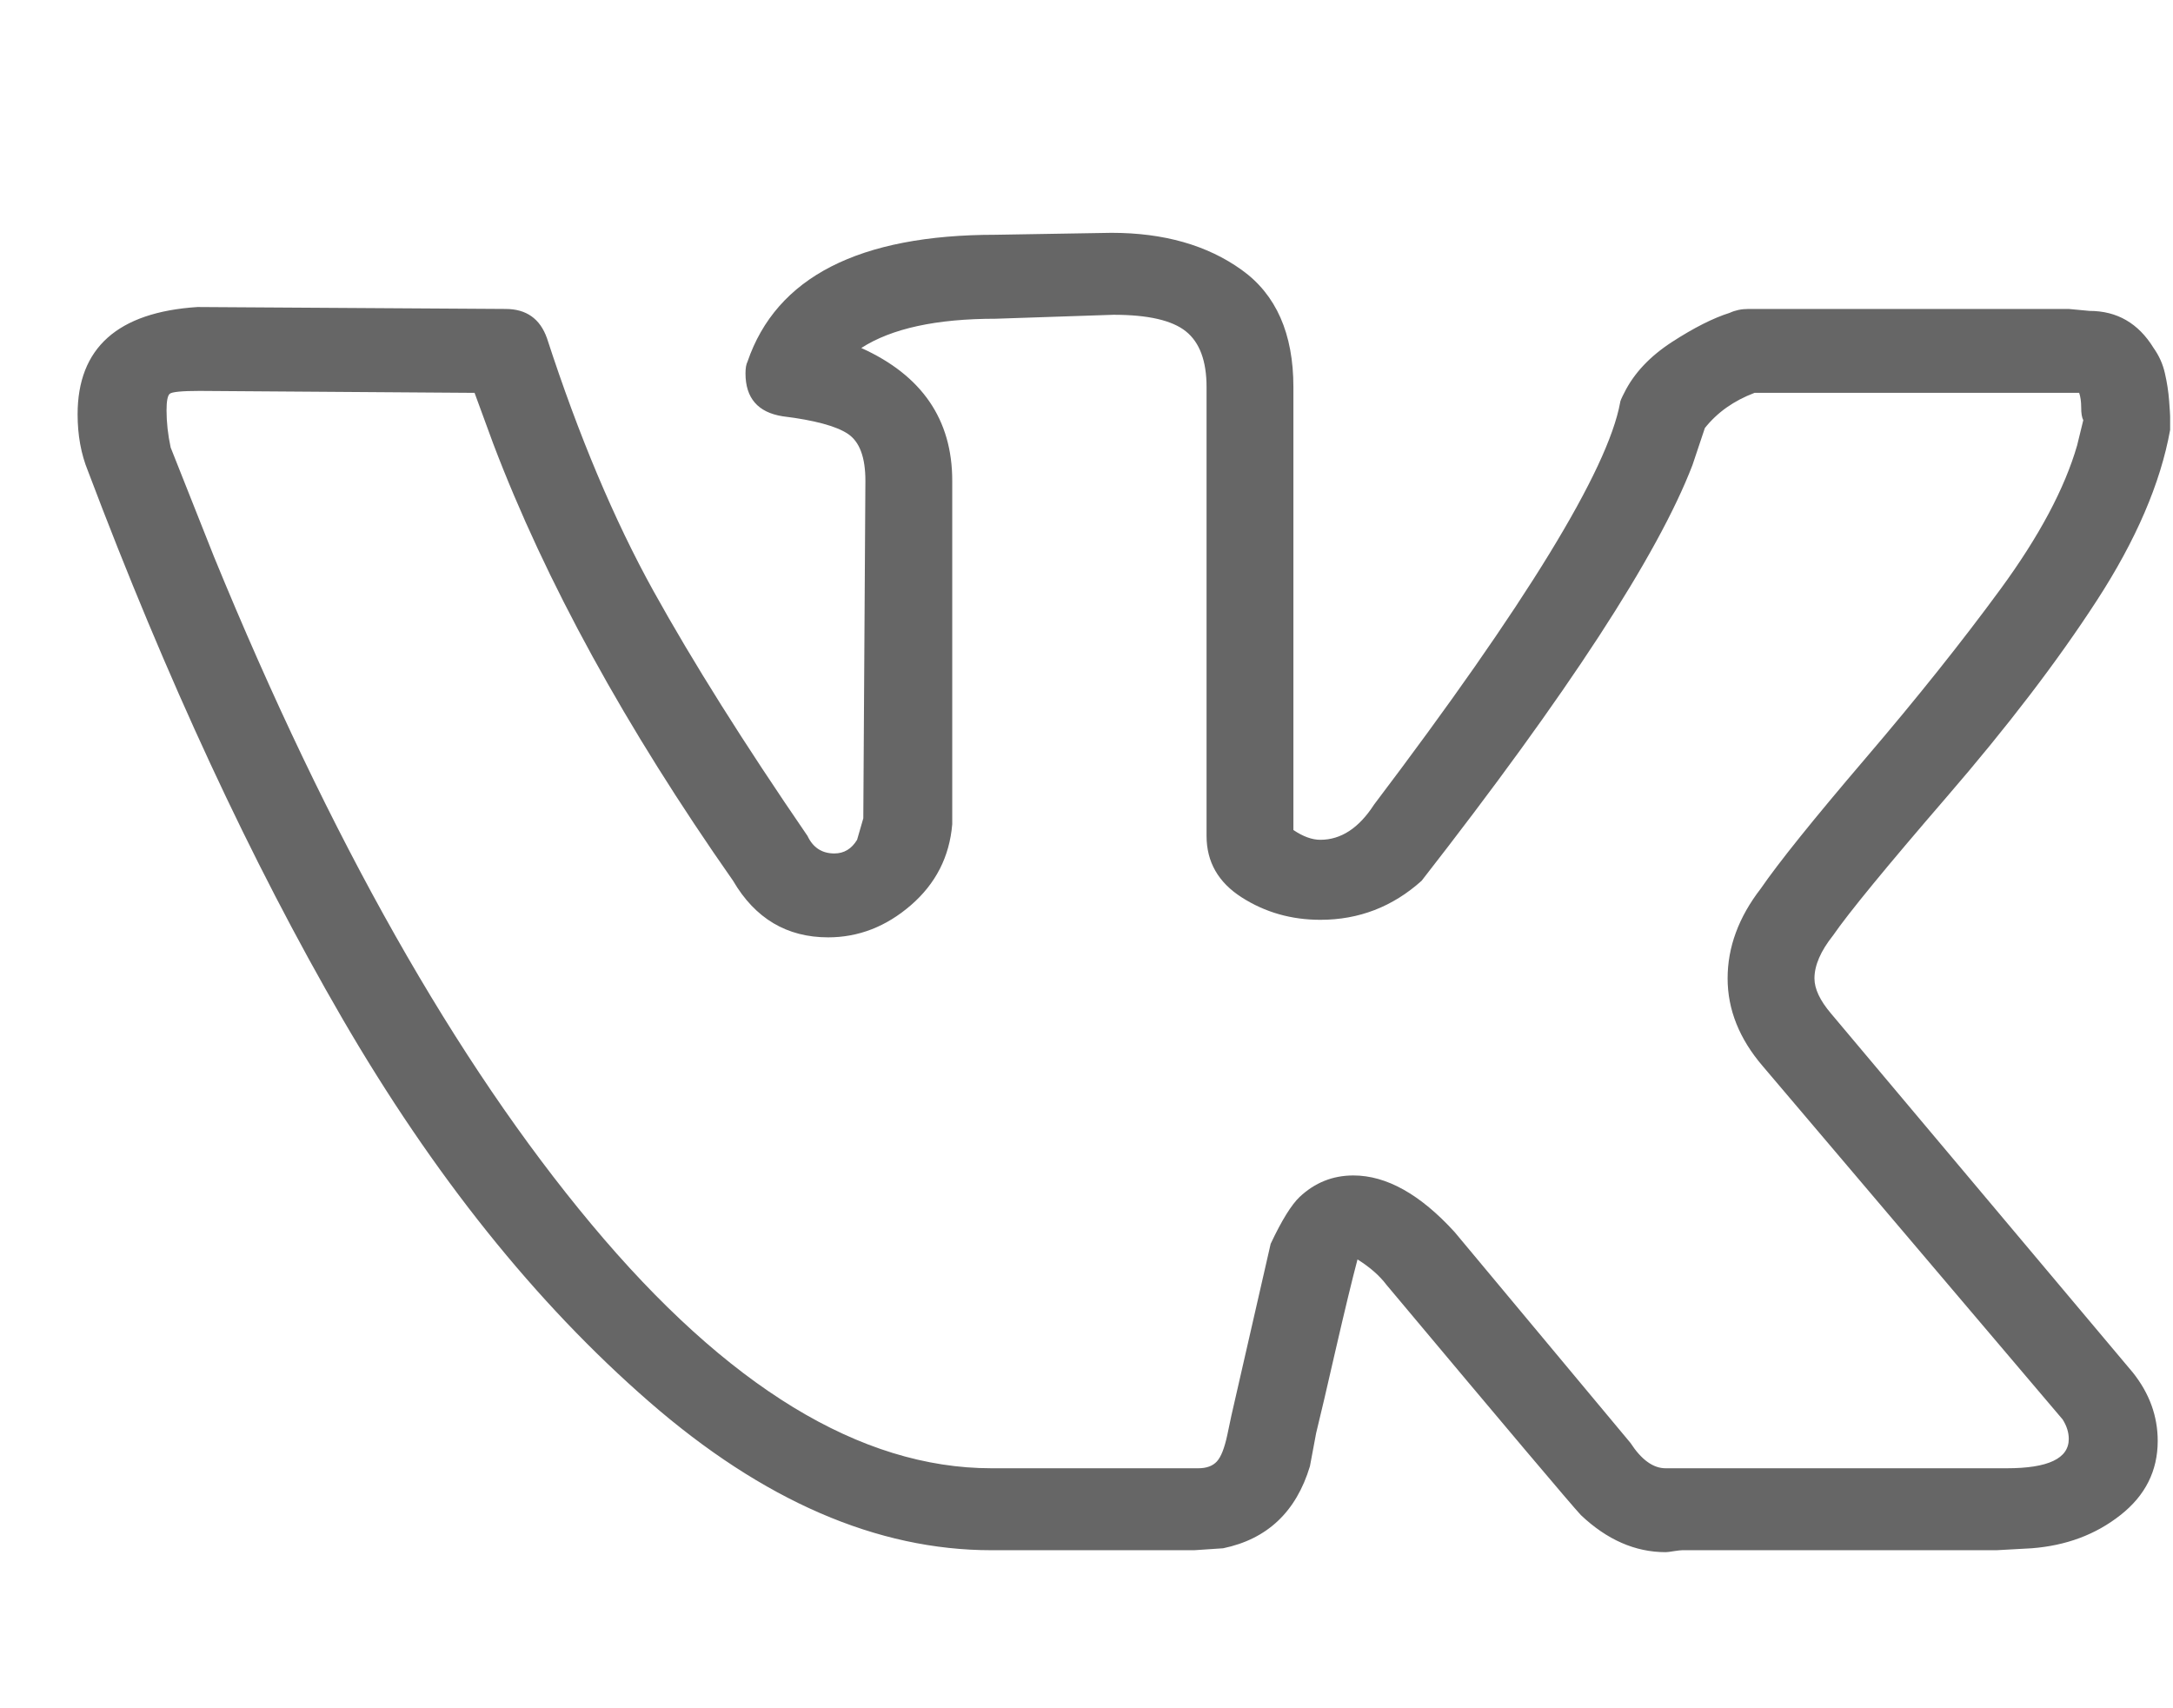
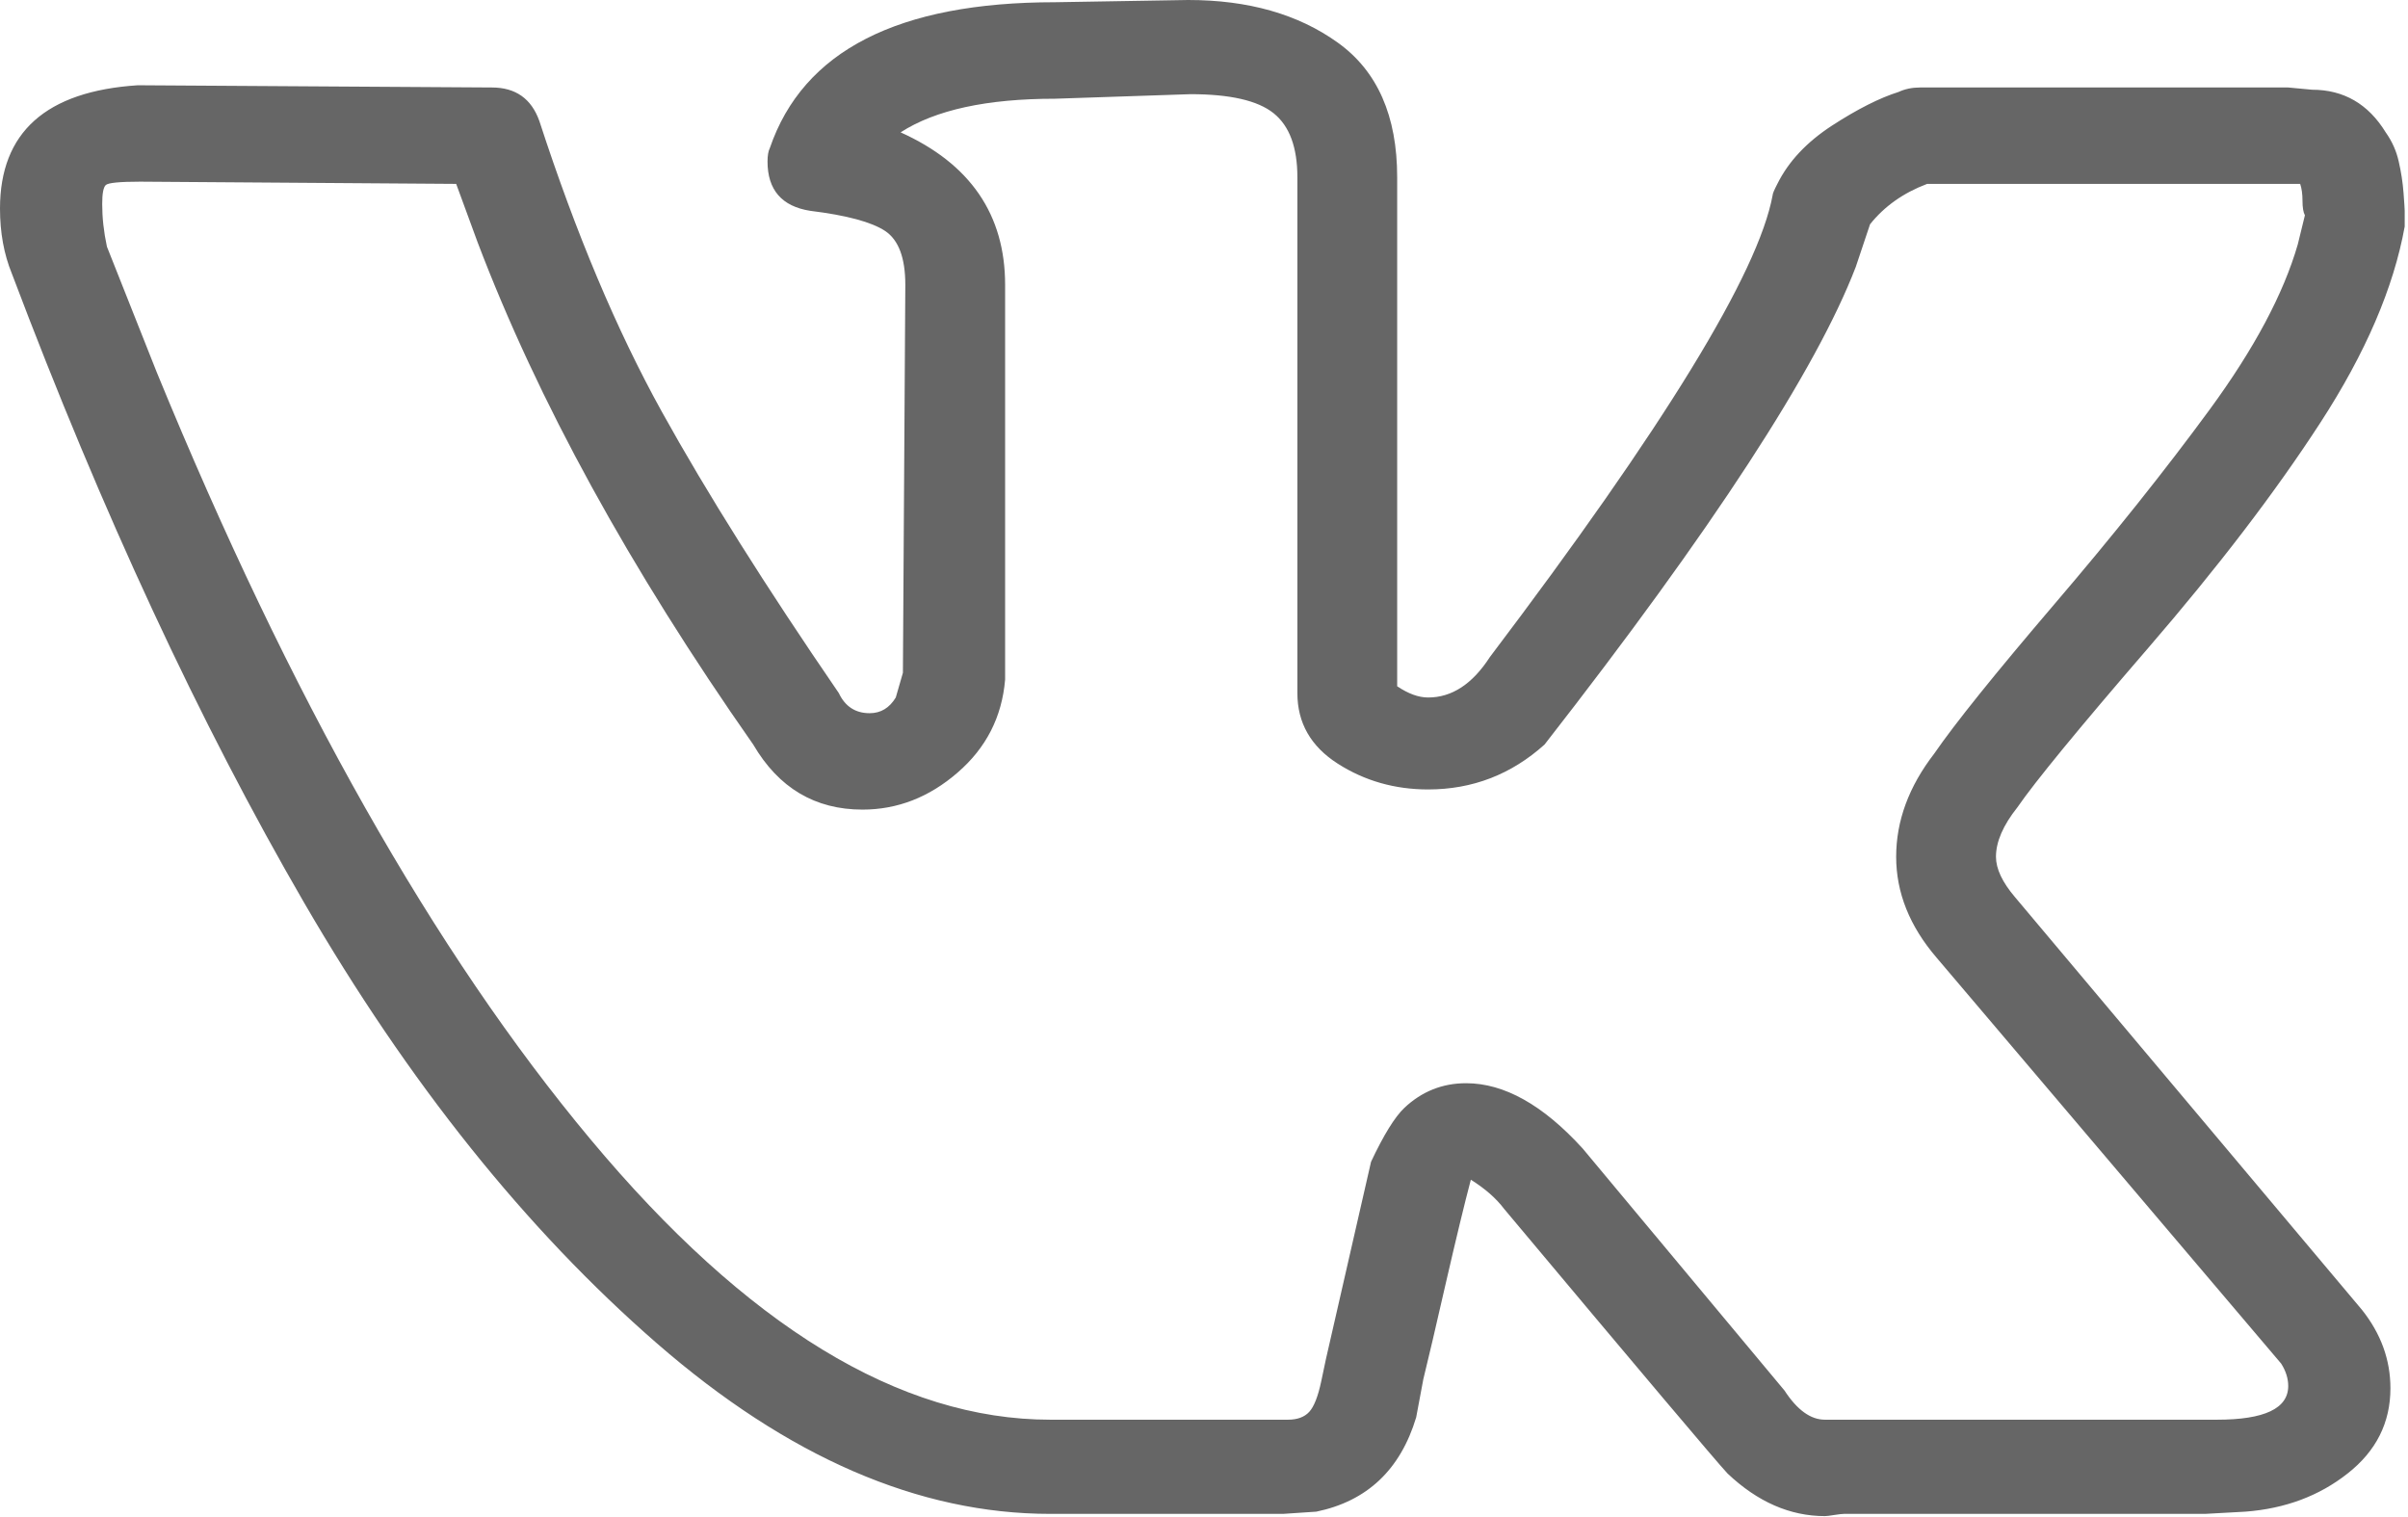
- <svg xmlns="http://www.w3.org/2000/svg" width="28" height="22" viewBox="0 0 28 22" fill="none">
-   <path d="M1 5.339C1 4.484 1.515 4.023 2.545 3.956L6.515 3.981C6.782 3.981 6.959 4.107 7.048 4.358C7.457 5.615 7.914 6.701 8.42 7.615C8.926 8.528 9.588 9.58 10.405 10.771C10.476 10.922 10.592 10.997 10.751 10.997C10.876 10.997 10.973 10.938 11.044 10.821L11.124 10.544L11.151 6.194C11.151 5.892 11.076 5.691 10.925 5.59C10.774 5.49 10.494 5.414 10.085 5.364C9.766 5.314 9.606 5.129 9.606 4.811C9.606 4.744 9.615 4.693 9.632 4.66C10.005 3.57 11.071 3.025 12.83 3.025L14.322 3C14.997 3 15.556 3.159 16 3.478C16.444 3.796 16.666 4.299 16.666 4.987V10.695C16.791 10.779 16.906 10.821 17.013 10.821C17.279 10.821 17.51 10.67 17.705 10.368C19.659 7.786 20.716 6.06 20.876 5.188C20.876 5.171 20.894 5.129 20.929 5.062C21.053 4.811 21.258 4.593 21.542 4.408C21.826 4.224 22.075 4.098 22.288 4.031C22.359 3.998 22.439 3.981 22.528 3.981H26.657L26.924 4.006C27.279 4.006 27.554 4.165 27.75 4.484C27.821 4.584 27.87 4.693 27.896 4.811C27.923 4.928 27.941 5.045 27.95 5.163C27.959 5.28 27.963 5.347 27.963 5.364V5.54C27.839 6.227 27.523 6.961 27.017 7.74C26.511 8.52 25.867 9.362 25.085 10.268C24.304 11.173 23.816 11.768 23.62 12.053C23.46 12.254 23.38 12.439 23.38 12.607C23.38 12.741 23.451 12.892 23.593 13.059L27.483 17.686C27.697 17.955 27.803 18.248 27.803 18.567C27.803 18.952 27.643 19.271 27.323 19.522C27.004 19.774 26.622 19.916 26.178 19.95L25.725 19.975H21.675C21.657 19.975 21.622 19.979 21.569 19.987C21.515 19.996 21.48 20 21.462 20C21.071 20 20.707 19.841 20.37 19.522C20.245 19.388 19.41 18.399 17.865 16.555C17.776 16.437 17.652 16.328 17.492 16.228C17.421 16.496 17.328 16.882 17.212 17.385C17.097 17.888 17.013 18.248 16.959 18.466L16.879 18.893C16.702 19.48 16.329 19.832 15.76 19.95L15.387 19.975H12.776C11.302 19.975 9.832 19.338 8.367 18.064C6.901 16.789 5.583 15.142 4.41 13.122C3.238 11.102 2.146 8.75 1.133 6.068C1.044 5.85 1 5.607 1 5.339ZM17.013 11.852C16.64 11.852 16.302 11.756 16 11.563C15.698 11.37 15.547 11.106 15.547 10.771V4.987C15.547 4.651 15.458 4.412 15.281 4.27C15.103 4.127 14.792 4.056 14.348 4.056L12.83 4.107C12.066 4.107 11.489 4.232 11.098 4.484C11.879 4.836 12.27 5.406 12.27 6.194V10.62C12.235 11.039 12.057 11.387 11.737 11.664C11.418 11.94 11.062 12.078 10.671 12.078C10.139 12.078 9.73 11.835 9.446 11.349C8.06 9.371 7.03 7.493 6.355 5.716L6.115 5.062L2.572 5.037C2.341 5.037 2.212 5.05 2.186 5.075C2.159 5.1 2.146 5.171 2.146 5.288C2.146 5.439 2.163 5.599 2.199 5.766L2.758 7.175C4.25 10.813 5.871 13.68 7.621 15.775C9.37 17.871 11.089 18.919 12.776 18.919H15.441C15.547 18.919 15.627 18.889 15.68 18.831C15.734 18.772 15.778 18.659 15.814 18.491L15.867 18.24L16.373 16.027C16.515 15.725 16.64 15.524 16.746 15.423C16.942 15.239 17.172 15.146 17.439 15.146C17.865 15.146 18.3 15.389 18.744 15.876L21.009 18.592C21.151 18.81 21.302 18.919 21.462 18.919H25.858C26.391 18.919 26.657 18.793 26.657 18.541C26.657 18.458 26.631 18.374 26.578 18.29L22.714 13.738C22.412 13.386 22.261 13.009 22.261 12.607C22.261 12.204 22.403 11.819 22.688 11.45C22.919 11.114 23.367 10.557 24.033 9.777C24.699 8.998 25.281 8.268 25.778 7.59C26.276 6.91 26.604 6.294 26.764 5.741L26.844 5.414C26.826 5.381 26.817 5.326 26.817 5.251C26.817 5.175 26.808 5.112 26.791 5.062H22.608C22.341 5.163 22.128 5.314 21.968 5.515L21.808 5.993C21.364 7.149 20.201 8.935 18.318 11.349C17.945 11.684 17.51 11.852 17.013 11.852Z" fill="#666666" />
+ <svg xmlns="http://www.w3.org/2000/svg" width="27" height="17" viewBox="0 0 27 17" fill="none">
+   <path d="M0 2.339C0 1.484 0.515 1.023 1.545 0.956L5.515 0.981C5.782 0.981 5.959 1.107 6.048 1.358C6.457 2.615 6.914 3.701 7.42 4.615C7.926 5.528 8.588 6.58 9.405 7.771C9.476 7.922 9.592 7.997 9.751 7.997C9.876 7.997 9.973 7.938 10.044 7.821L10.124 7.544L10.151 3.194C10.151 2.892 10.076 2.691 9.925 2.59C9.774 2.49 9.494 2.414 9.085 2.364C8.766 2.314 8.606 2.129 8.606 1.811C8.606 1.744 8.615 1.693 8.632 1.66C9.005 0.57 10.071 0.025 11.83 0.025L13.322 0C13.997 0 14.556 0.159 15 0.478C15.444 0.796 15.666 1.299 15.666 1.987V7.695C15.791 7.779 15.906 7.821 16.013 7.821C16.279 7.821 16.51 7.67 16.705 7.368C18.659 4.786 19.716 3.06 19.876 2.188C19.876 2.171 19.894 2.129 19.929 2.062C20.053 1.811 20.258 1.593 20.542 1.408C20.826 1.224 21.075 1.098 21.288 1.031C21.359 0.998 21.439 0.981 21.528 0.981H25.657L25.924 1.006C26.279 1.006 26.554 1.165 26.75 1.484C26.821 1.584 26.87 1.693 26.896 1.811C26.923 1.928 26.941 2.045 26.95 2.163C26.959 2.28 26.963 2.347 26.963 2.364V2.54C26.839 3.227 26.523 3.961 26.017 4.74C25.511 5.52 24.867 6.362 24.085 7.268C23.304 8.173 22.816 8.768 22.62 9.053C22.46 9.254 22.38 9.439 22.38 9.607C22.38 9.741 22.451 9.892 22.593 10.059L26.483 14.686C26.697 14.955 26.803 15.248 26.803 15.567C26.803 15.952 26.643 16.271 26.323 16.522C26.004 16.774 25.622 16.916 25.178 16.95L24.725 16.975H20.675C20.657 16.975 20.622 16.979 20.569 16.987C20.515 16.996 20.48 17 20.462 17C20.071 17 19.707 16.841 19.37 16.522C19.245 16.388 18.41 15.399 16.865 13.555C16.776 13.437 16.652 13.328 16.492 13.228C16.421 13.496 16.328 13.882 16.212 14.385C16.097 14.888 16.013 15.248 15.959 15.466L15.879 15.893C15.702 16.48 15.329 16.832 14.76 16.95L14.387 16.975H11.776C10.302 16.975 8.832 16.338 7.367 15.064C5.901 13.789 4.583 12.142 3.41 10.122C2.238 8.102 1.146 5.75 0.133 3.068C0.044 2.85 0 2.607 0 2.339ZM16.013 8.852C15.64 8.852 15.302 8.756 15 8.563C14.698 8.37 14.547 8.106 14.547 7.771V1.987C14.547 1.651 14.458 1.412 14.281 1.27C14.103 1.127 13.792 1.056 13.348 1.056L11.83 1.107C11.066 1.107 10.489 1.232 10.098 1.484C10.879 1.836 11.27 2.406 11.27 3.194V7.62C11.235 8.039 11.057 8.387 10.737 8.663C10.418 8.94 10.062 9.078 9.671 9.078C9.139 9.078 8.73 8.835 8.446 8.349C7.06 6.371 6.03 4.493 5.355 2.716L5.115 2.062L1.572 2.037C1.341 2.037 1.212 2.05 1.186 2.075C1.159 2.1 1.146 2.171 1.146 2.288C1.146 2.439 1.163 2.599 1.199 2.766L1.758 4.175C3.25 7.813 4.871 10.68 6.621 12.775C8.37 14.871 10.089 15.919 11.776 15.919H14.441C14.547 15.919 14.627 15.889 14.68 15.831C14.734 15.772 14.778 15.659 14.814 15.491L14.867 15.24L15.373 13.027C15.515 12.725 15.64 12.524 15.746 12.423C15.941 12.239 16.172 12.146 16.439 12.146C16.865 12.146 17.3 12.389 17.744 12.876L20.009 15.592C20.151 15.81 20.302 15.919 20.462 15.919H24.858C25.391 15.919 25.657 15.793 25.657 15.541C25.657 15.458 25.631 15.374 25.578 15.29L21.714 10.738C21.412 10.386 21.261 10.009 21.261 9.607C21.261 9.204 21.403 8.819 21.688 8.45C21.919 8.114 22.367 7.557 23.033 6.777C23.699 5.998 24.281 5.268 24.778 4.59C25.276 3.91 25.604 3.294 25.764 2.741L25.844 2.414C25.826 2.381 25.817 2.326 25.817 2.251C25.817 2.175 25.808 2.112 25.791 2.062H21.608C21.341 2.163 21.128 2.314 20.968 2.515L20.808 2.993C20.364 4.149 19.201 5.935 17.318 8.349C16.945 8.684 16.51 8.852 16.013 8.852Z" fill="#666666" />
</svg>
